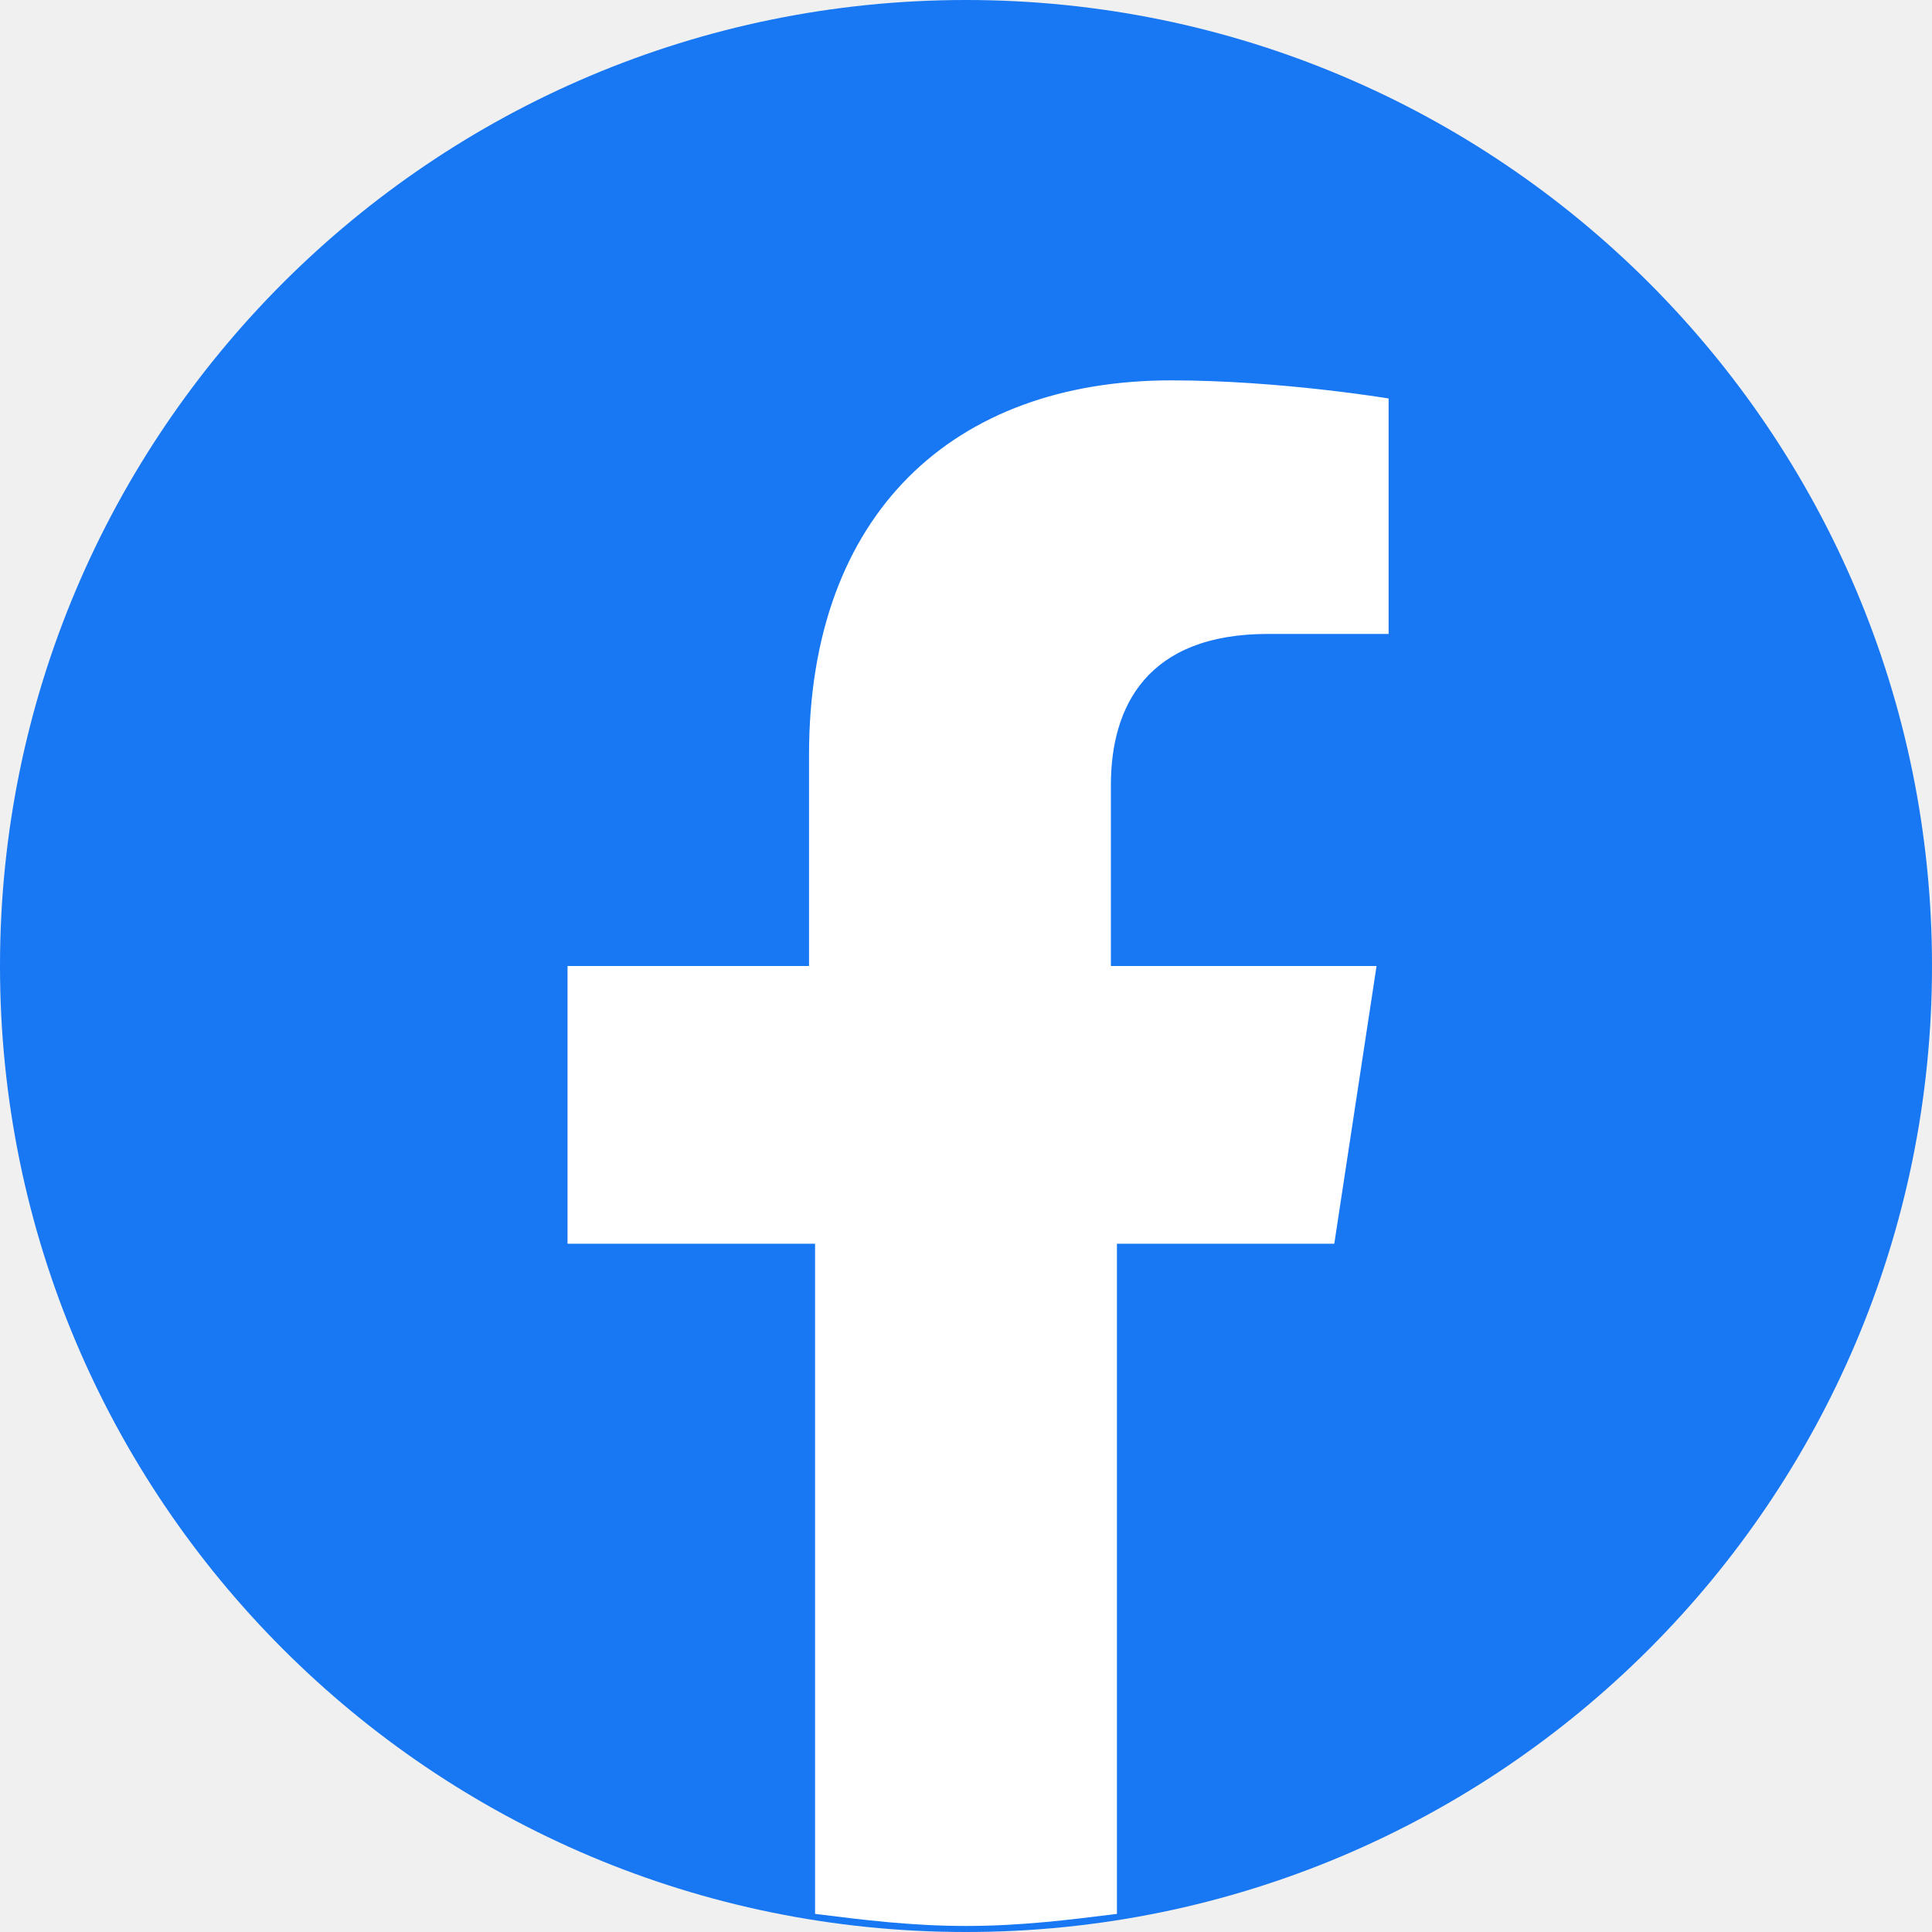
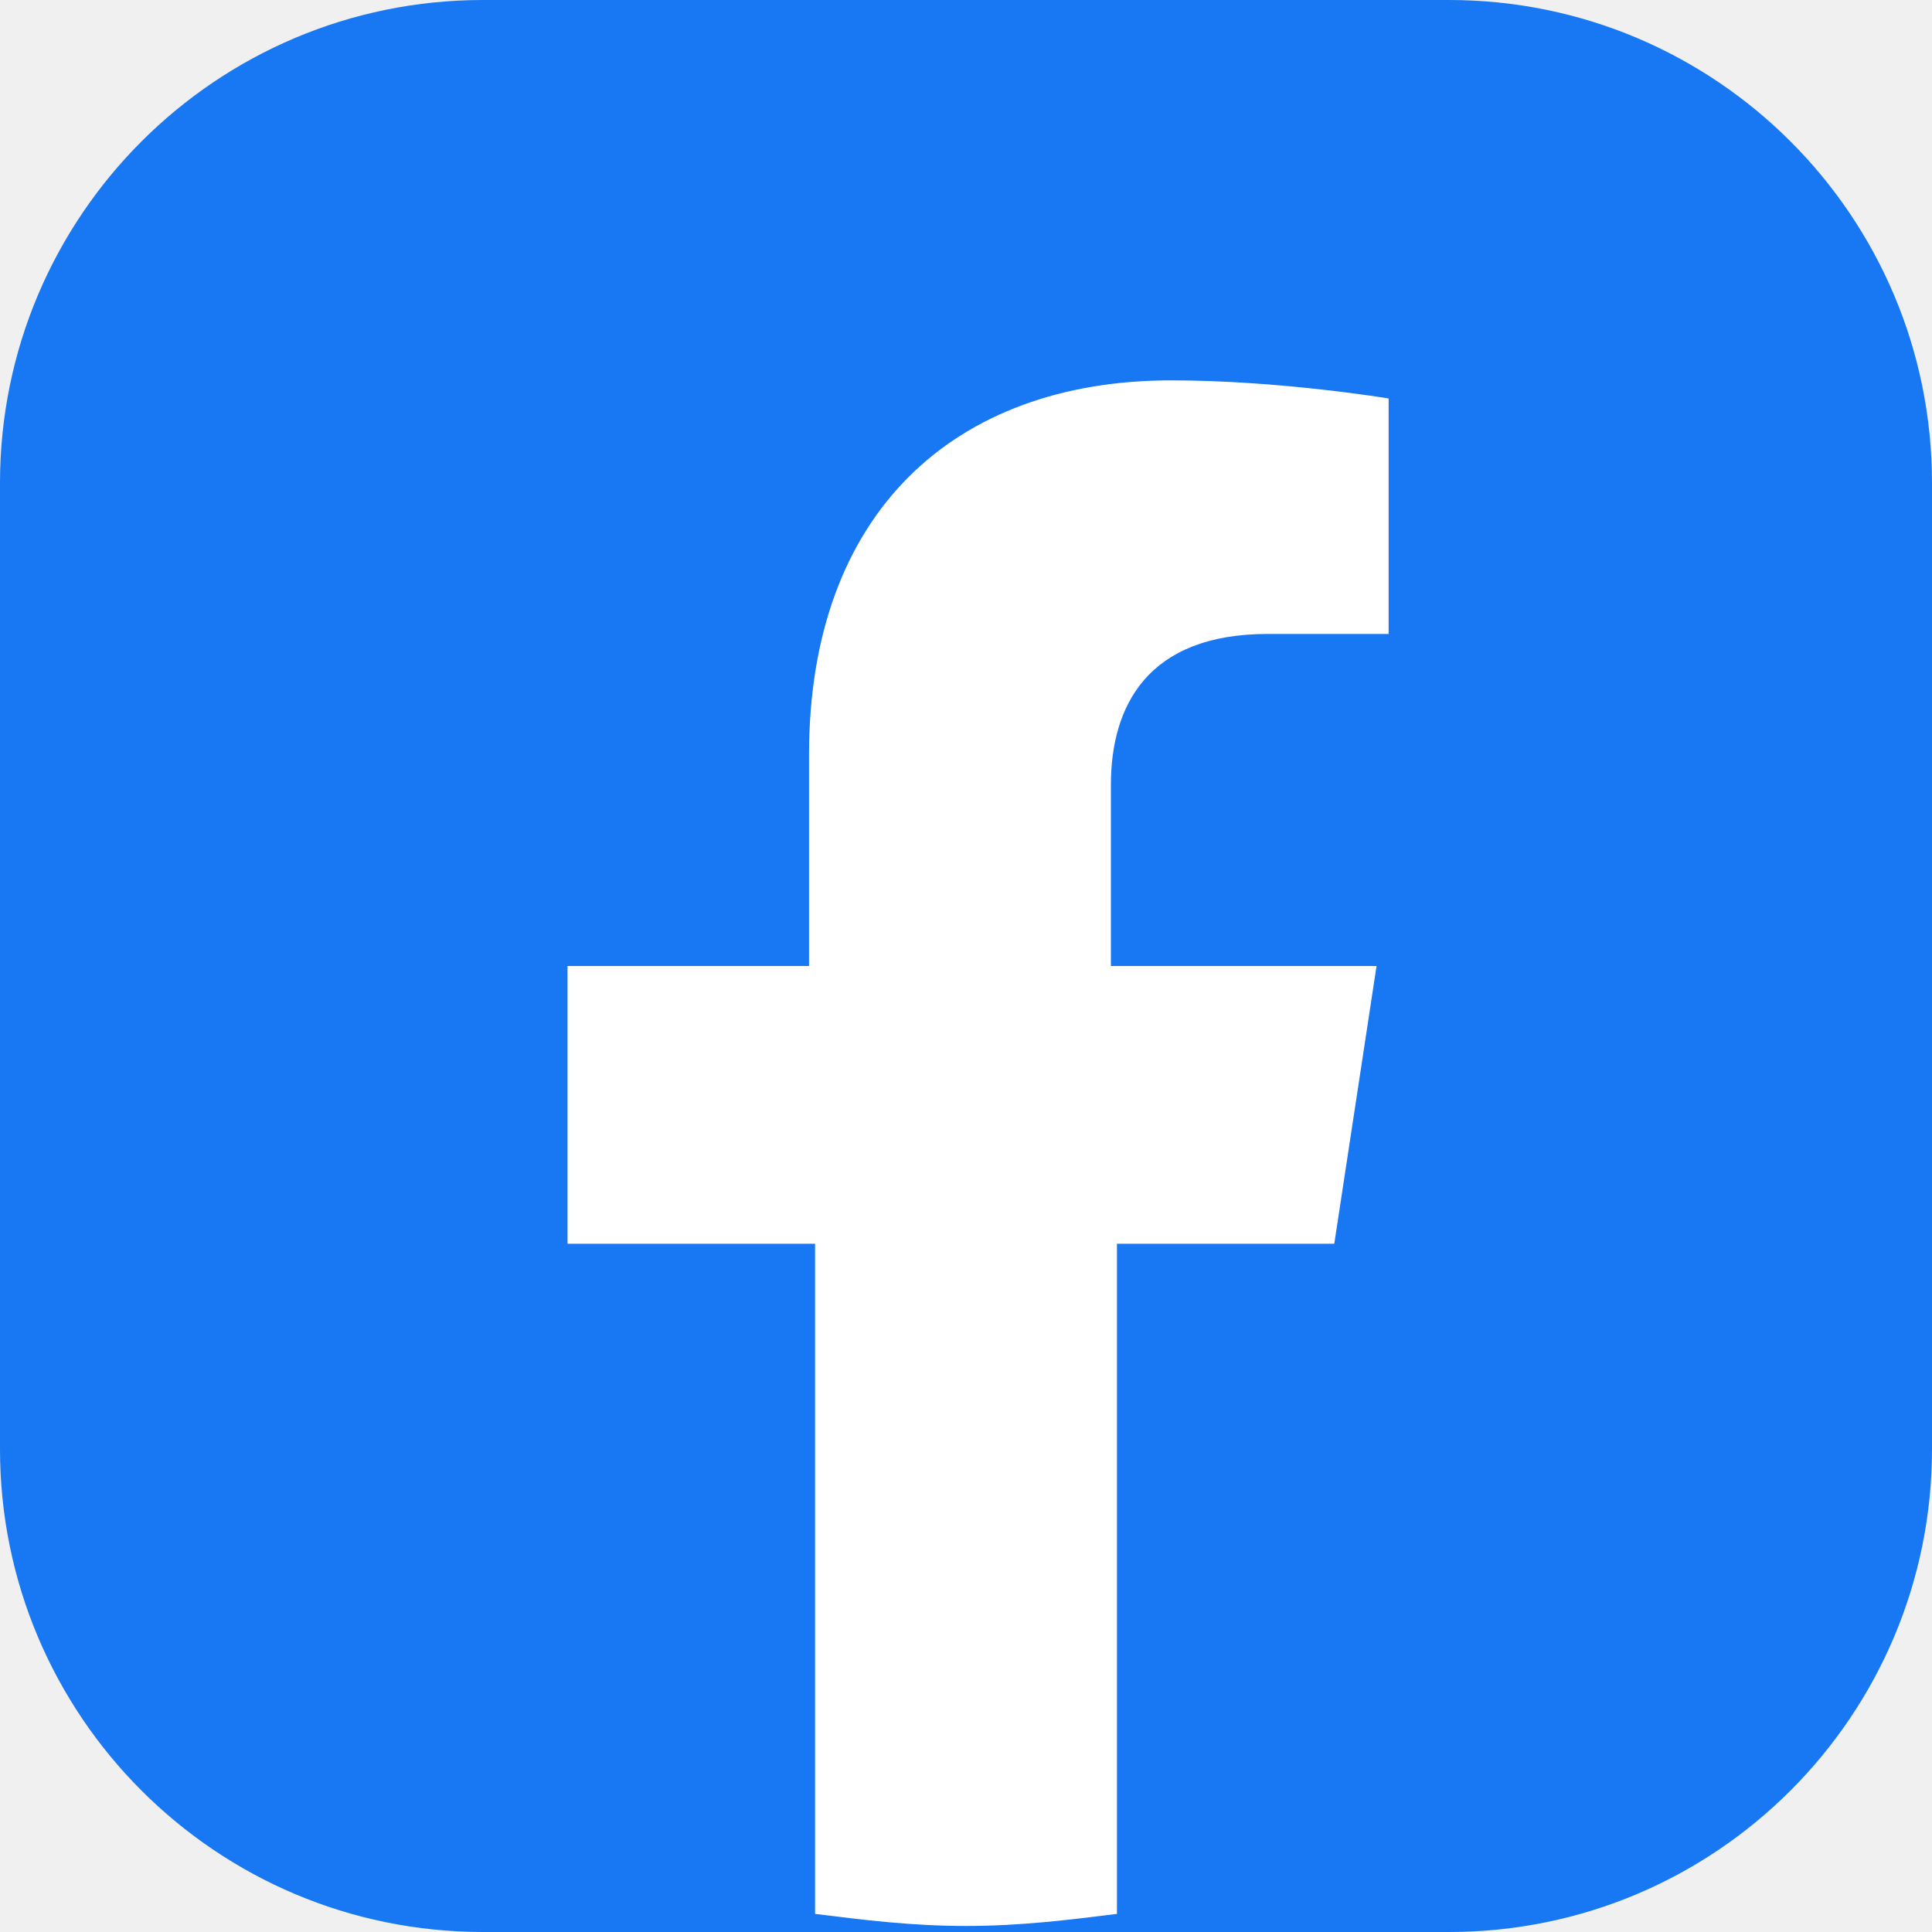
<svg xmlns="http://www.w3.org/2000/svg" viewBox="0 0 32 32" role="img" aria-labelledby="facebookTitle">
-   <circle cx="16" cy="16" r="16" fill="#1877F2" />
+   <rect width="32" height="32" rx="8" fill="#1877F2" />
  <path fill="#fff" d="M22.1 20.6l.7-4.6h-4.4v-3c0-1.3.6-2.5 2.6-2.5h2V6.6s-1.8-.3-3.6-.3c-3.6 0-6 2.2-6 6.2V16H9.4v4.6h4.1v11.1c.8.1 1.6.2 2.5.2s1.7-.1 2.5-.2V20.6h3.6z" />
</svg>
